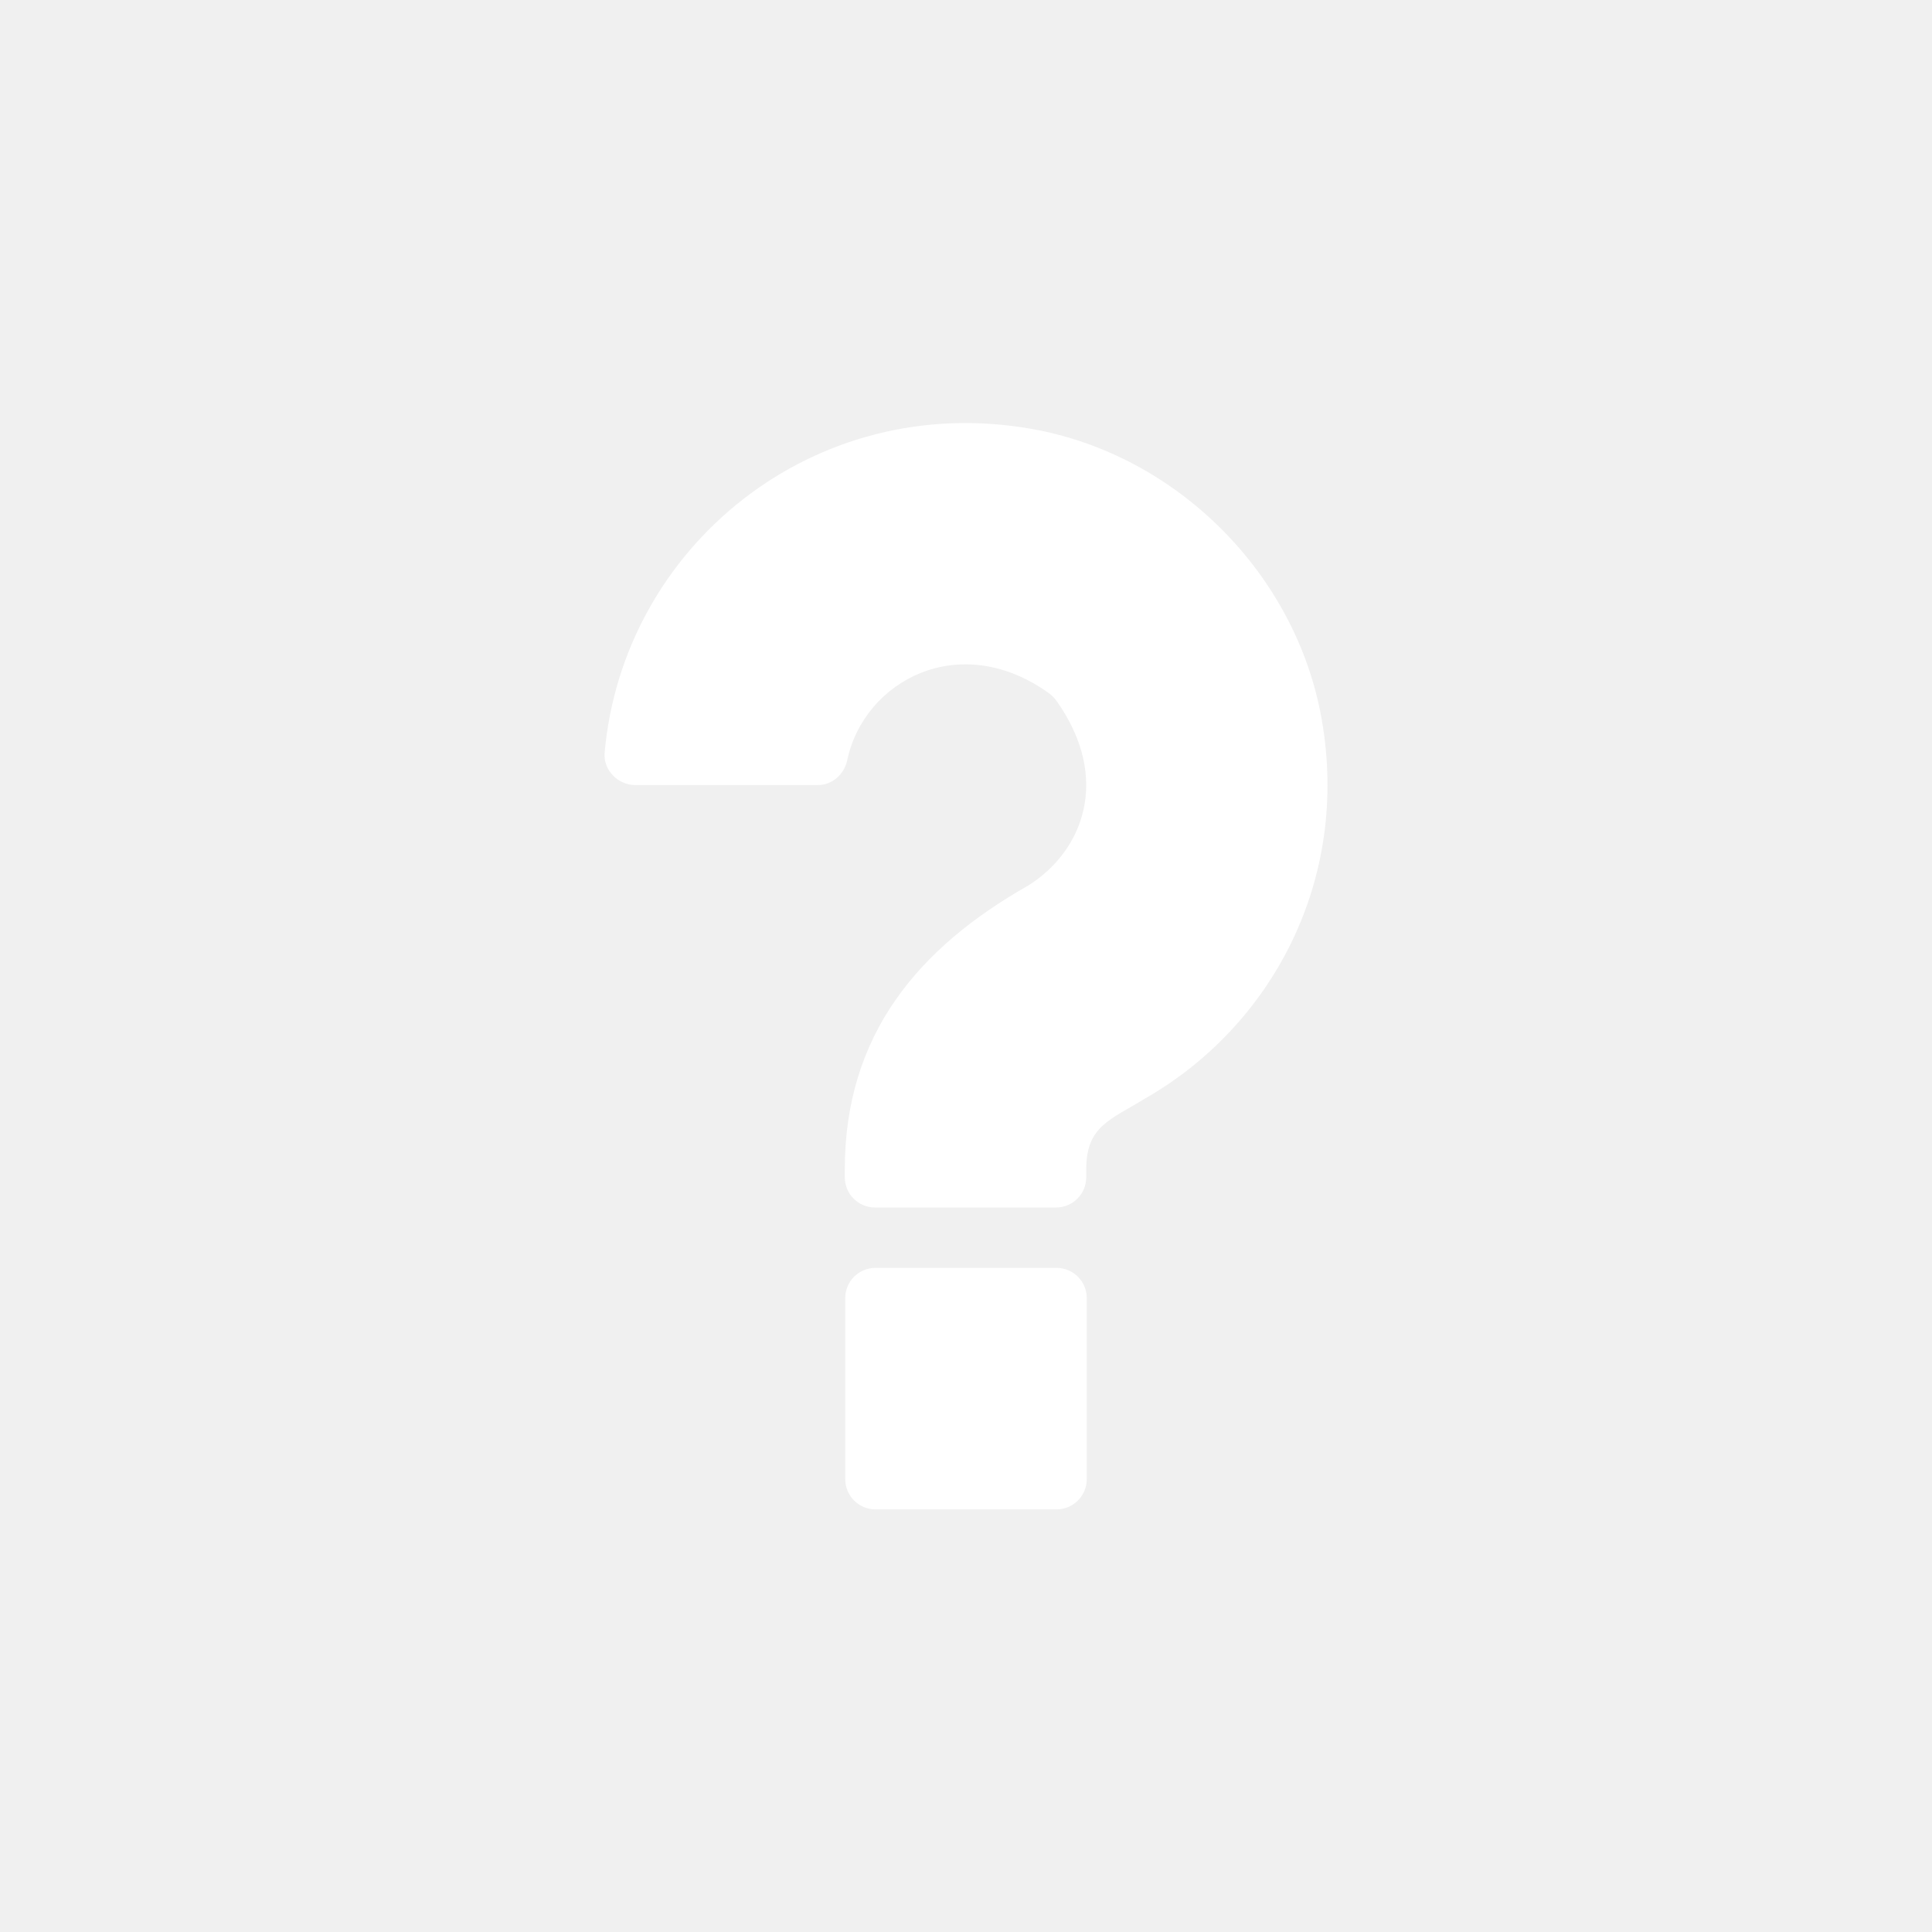
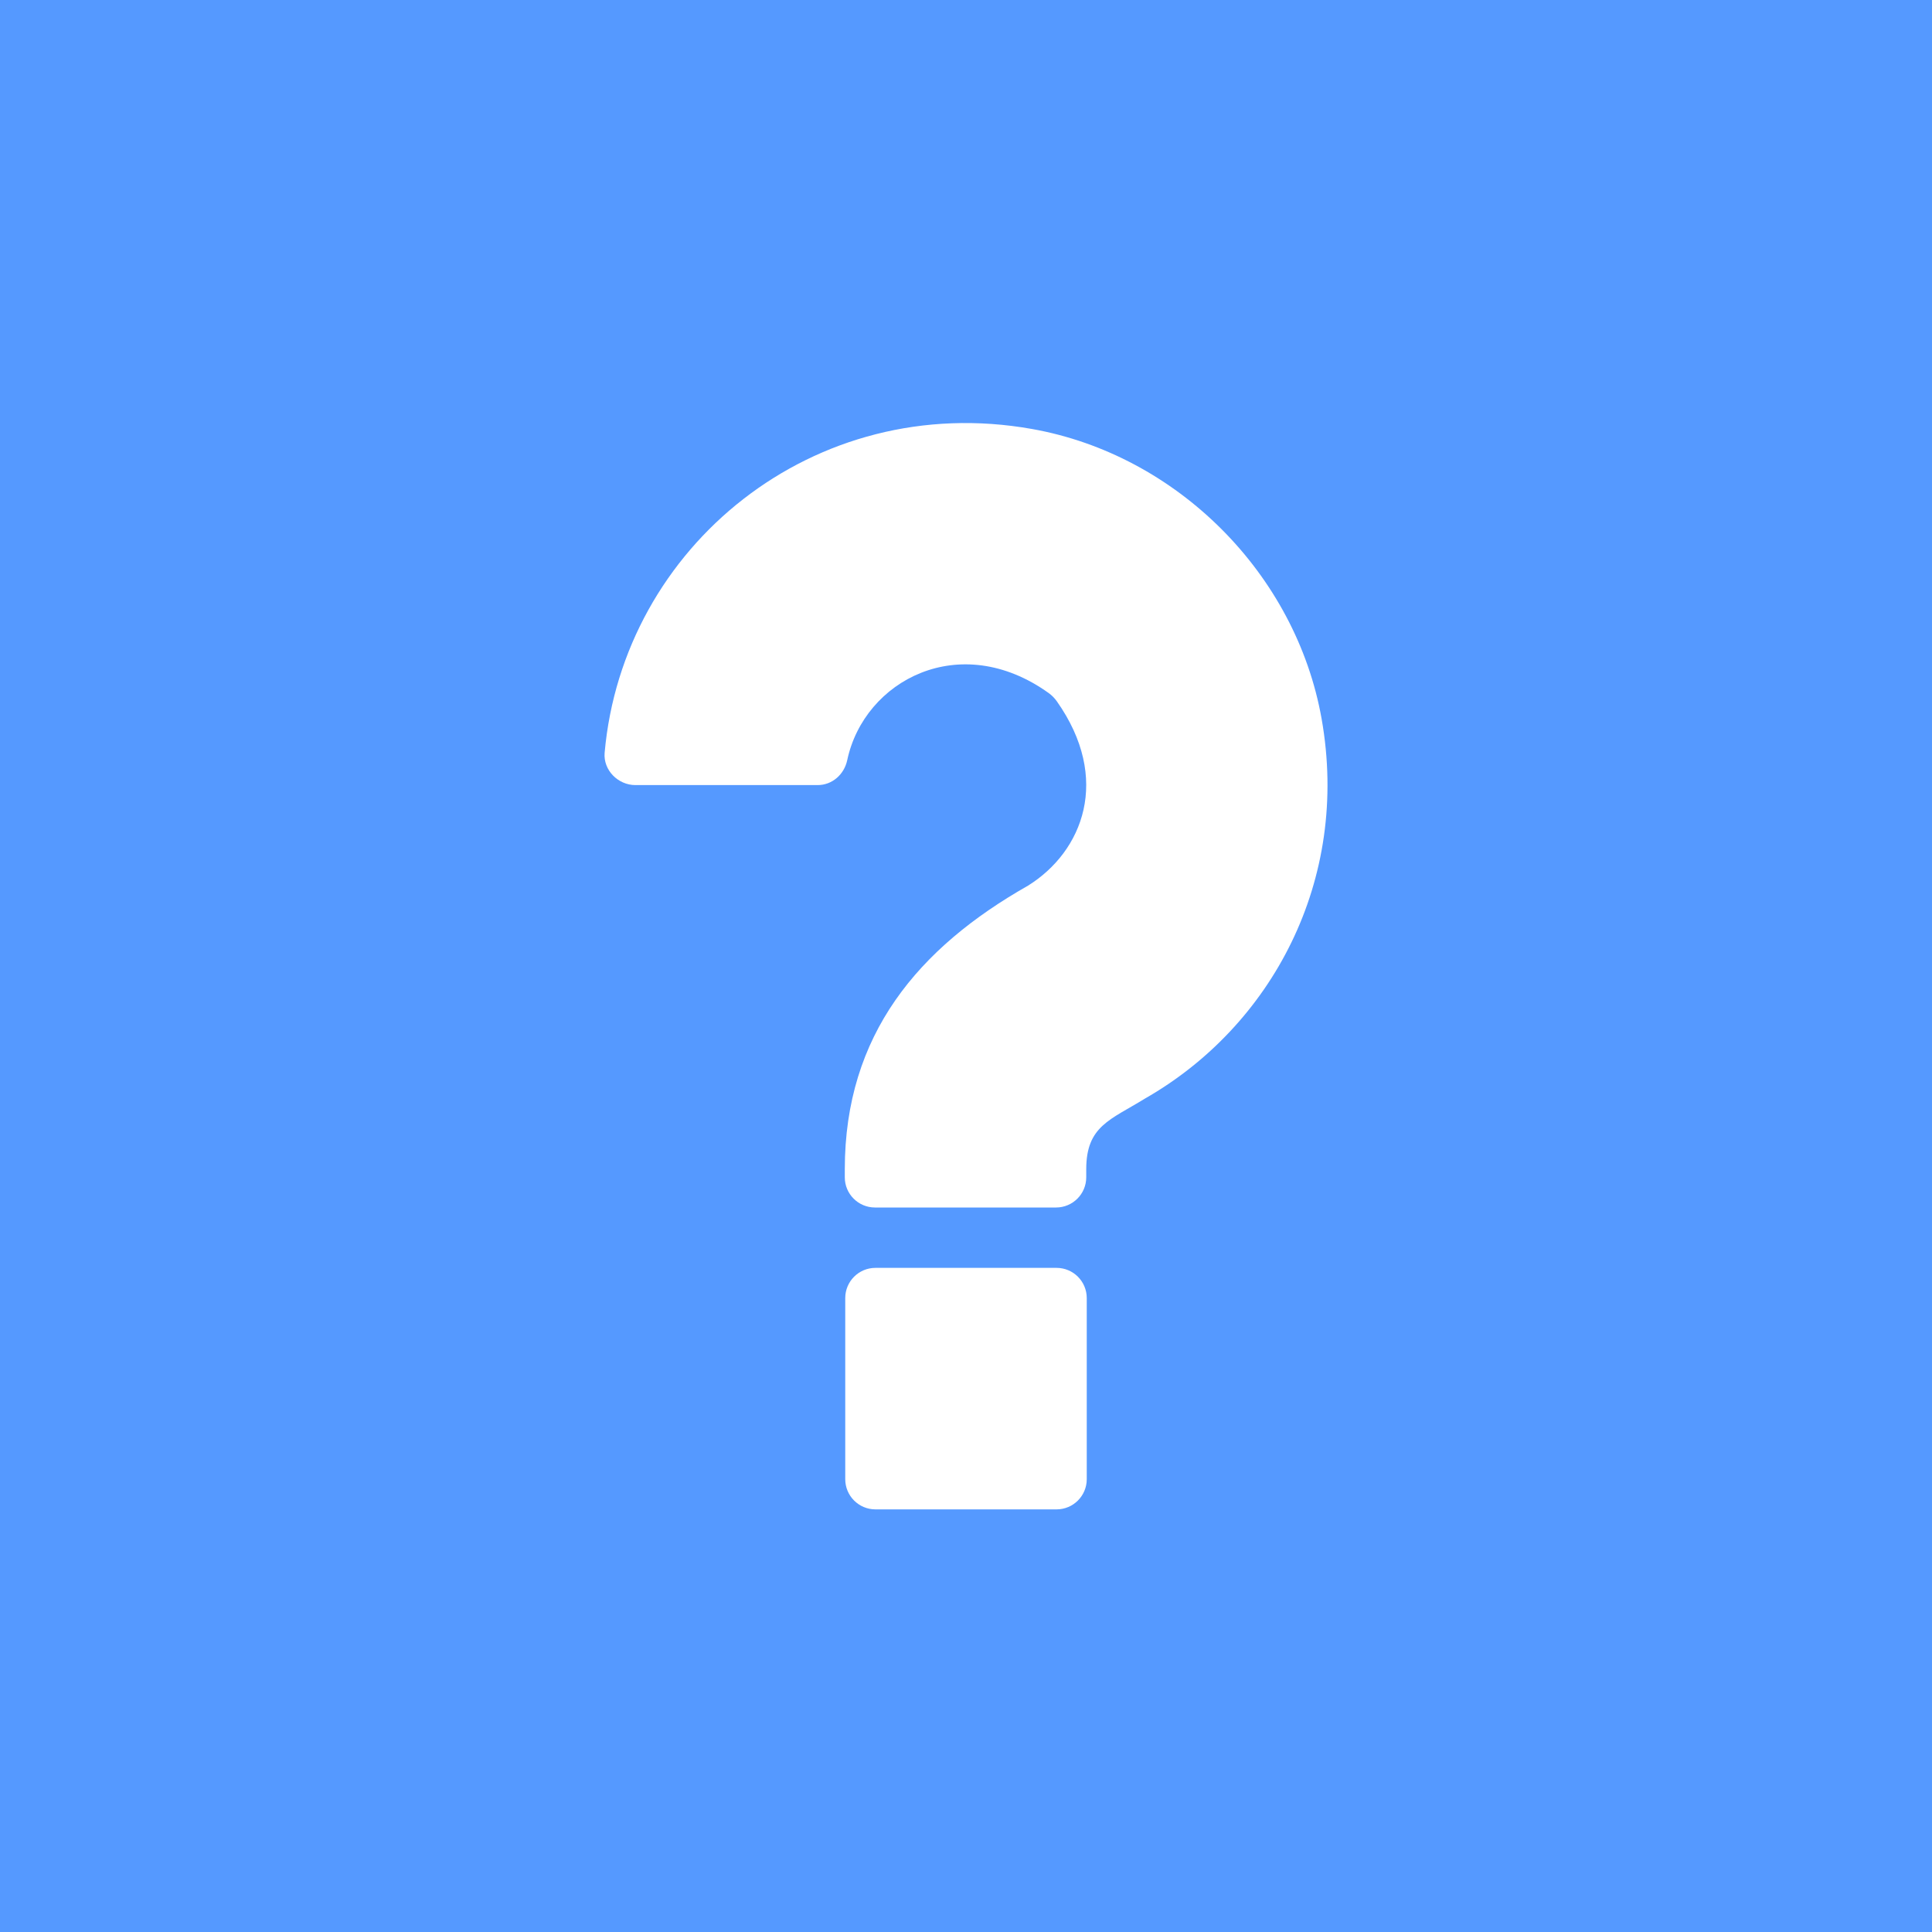
<svg xmlns="http://www.w3.org/2000/svg" viewBox="0 0 64 64">
-   <path fill="none" d="M0 0h64v64H0z" />
+   <path fill="#59F" d="M0 0h64v64H0z" />
  <path fill="#FFF" d="M35 42h-6a1 1 0 0 0-1 1v6a1 1 0 0 0 1 1h6a1 1 0 0 0 1-1v-6a1 1 0 0 0-1-1zM43.78 23.811c-.852-4.802-4.786-8.745-9.592-9.6-7.225-1.288-13.555 3.899-14.159 10.728-.048.572.444 1.068 1.02 1.068h6.036c.485 0 .88-.353.981-.828.563-2.64 3.732-4.329 6.674-2.22.1.072.194.167.266.268 1.817 2.573.864 4.981-.951 6.111-3.623 2.055-6.07 4.93-6.07 9.396V39a1 1 0 0 0 1 1h5.998a1 1 0 0 0 1-1v-.268c0-1.435.804-1.635 1.943-2.339 4.19-2.39 6.805-7.22 5.854-12.582z" />
</svg>
